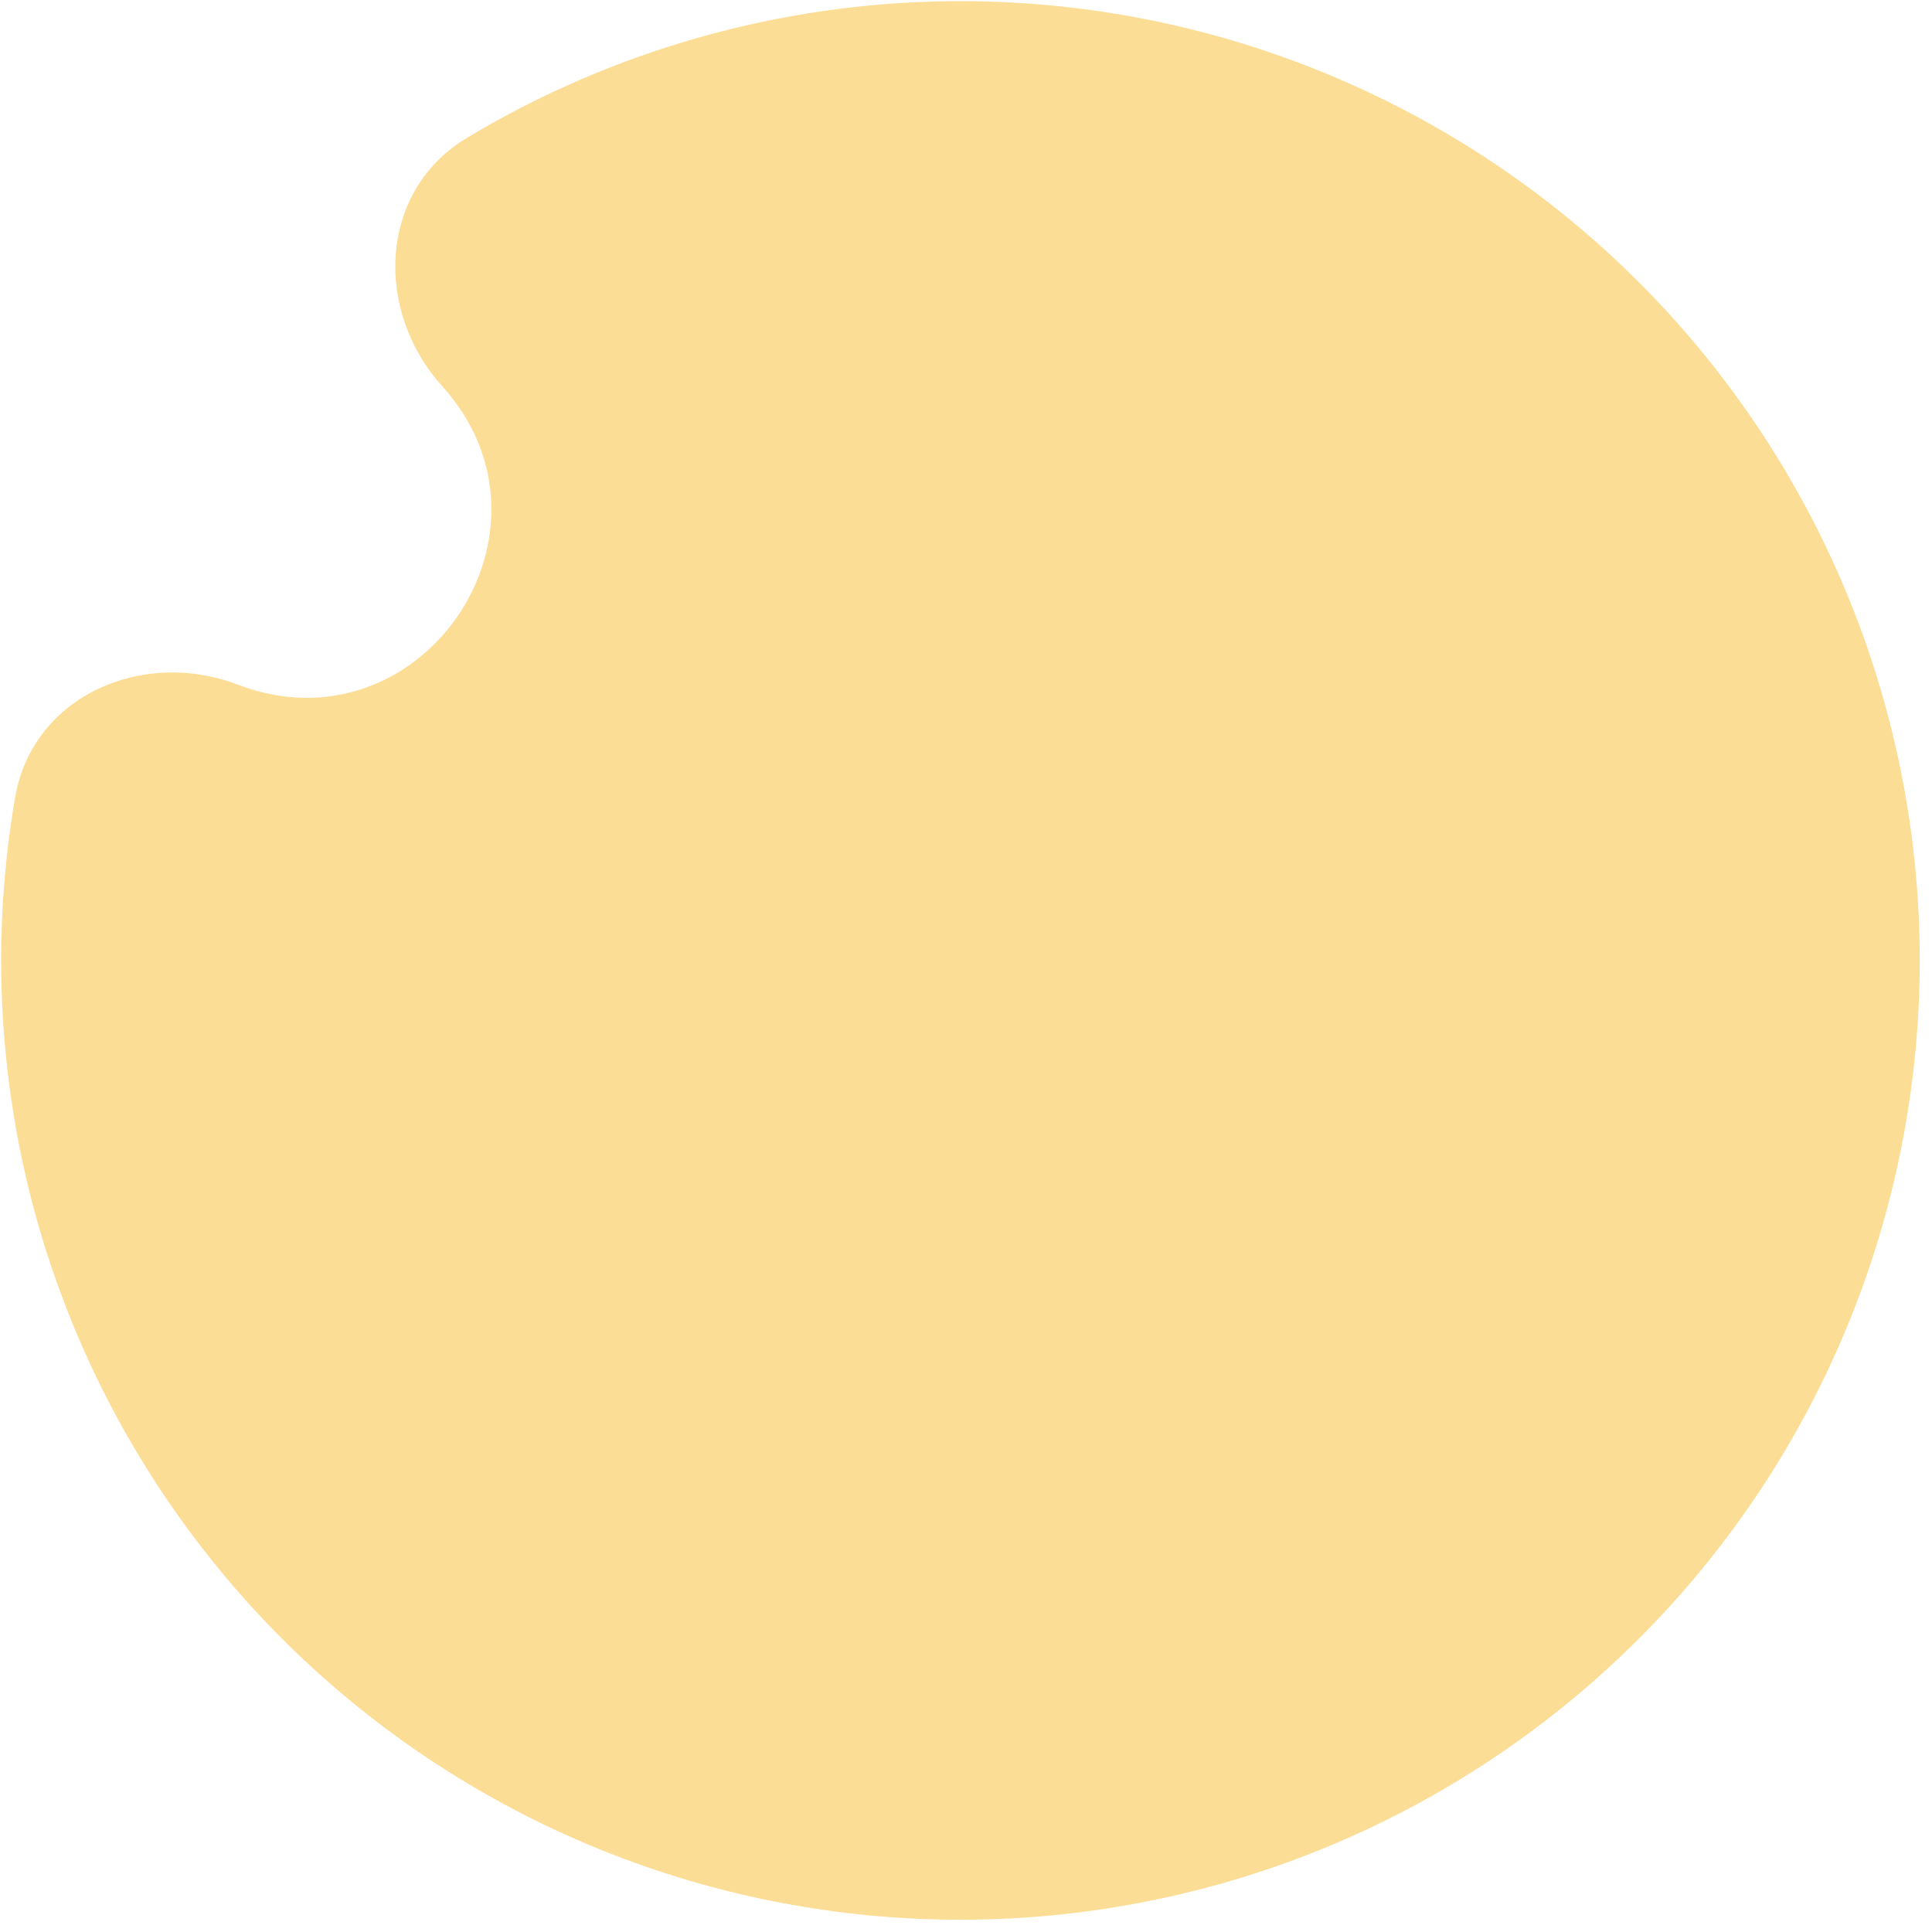
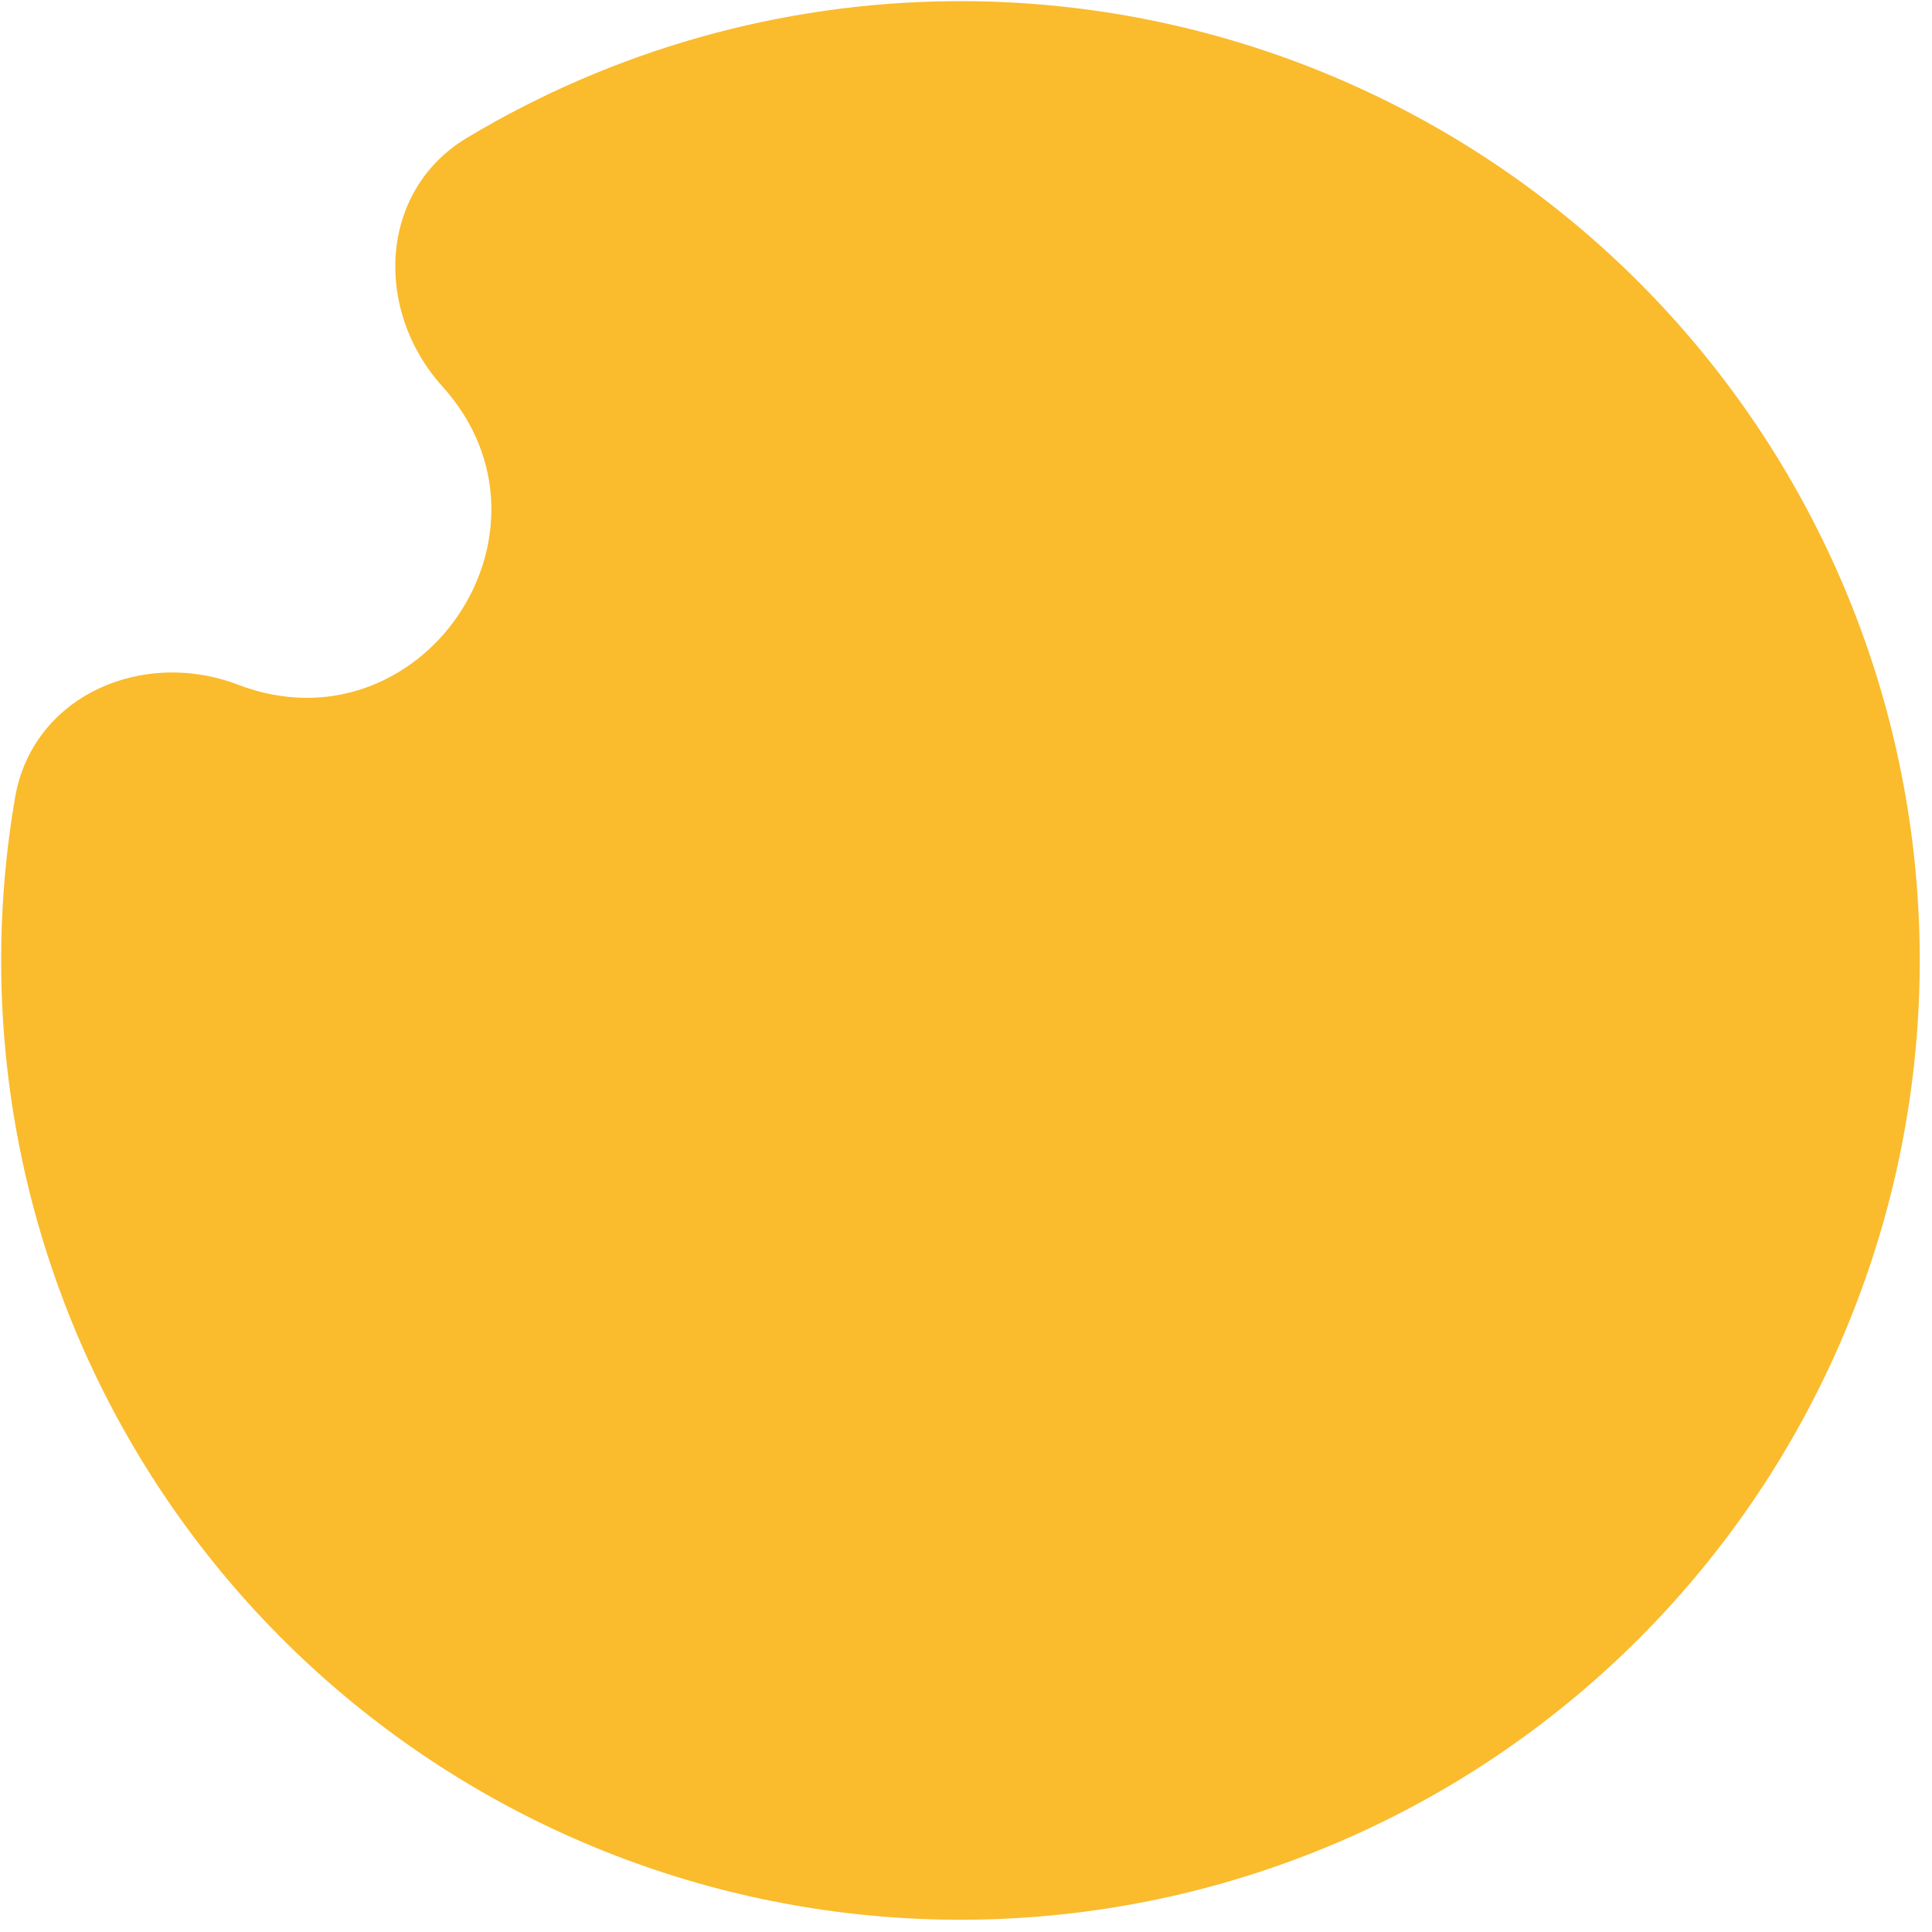
<svg xmlns="http://www.w3.org/2000/svg" width="144" height="144" viewBox="0 0 144 144" fill="none">
-   <path opacity="0.5" d="M32.969 28.796C27.84 23.113 28.241 14.209 34.806 10.272C45.684 3.747 58.18 0.188 71.03 0.088C88.535 -0.048 105.482 6.243 118.658 17.767C131.835 29.292 140.326 45.25 142.521 62.617C144.717 79.984 140.466 97.553 130.573 111.995C120.679 126.437 105.832 136.747 88.844 140.972C71.856 145.198 53.908 143.044 38.402 134.919C22.896 126.795 10.91 113.264 4.714 96.892C0.166 84.873 -1.029 71.936 1.126 59.435C2.427 51.892 10.585 48.302 17.736 51.032C31.343 56.225 42.727 39.608 32.969 28.796Z" fill="#FABB2D" />
+   <path d="M32.969 28.796C27.84 23.113 28.241 14.209 34.806 10.272C45.684 3.747 58.18 0.188 71.03 0.088C88.535 -0.048 105.482 6.243 118.658 17.767C131.835 29.292 140.326 45.25 142.521 62.617C144.717 79.984 140.466 97.553 130.573 111.995C120.679 126.437 105.832 136.747 88.844 140.972C71.856 145.198 53.908 143.044 38.402 134.919C22.896 126.795 10.91 113.264 4.714 96.892C0.166 84.873 -1.029 71.936 1.126 59.435C2.427 51.892 10.585 48.302 17.736 51.032C31.343 56.225 42.727 39.608 32.969 28.796Z" fill="#FABB2D" />
</svg>
